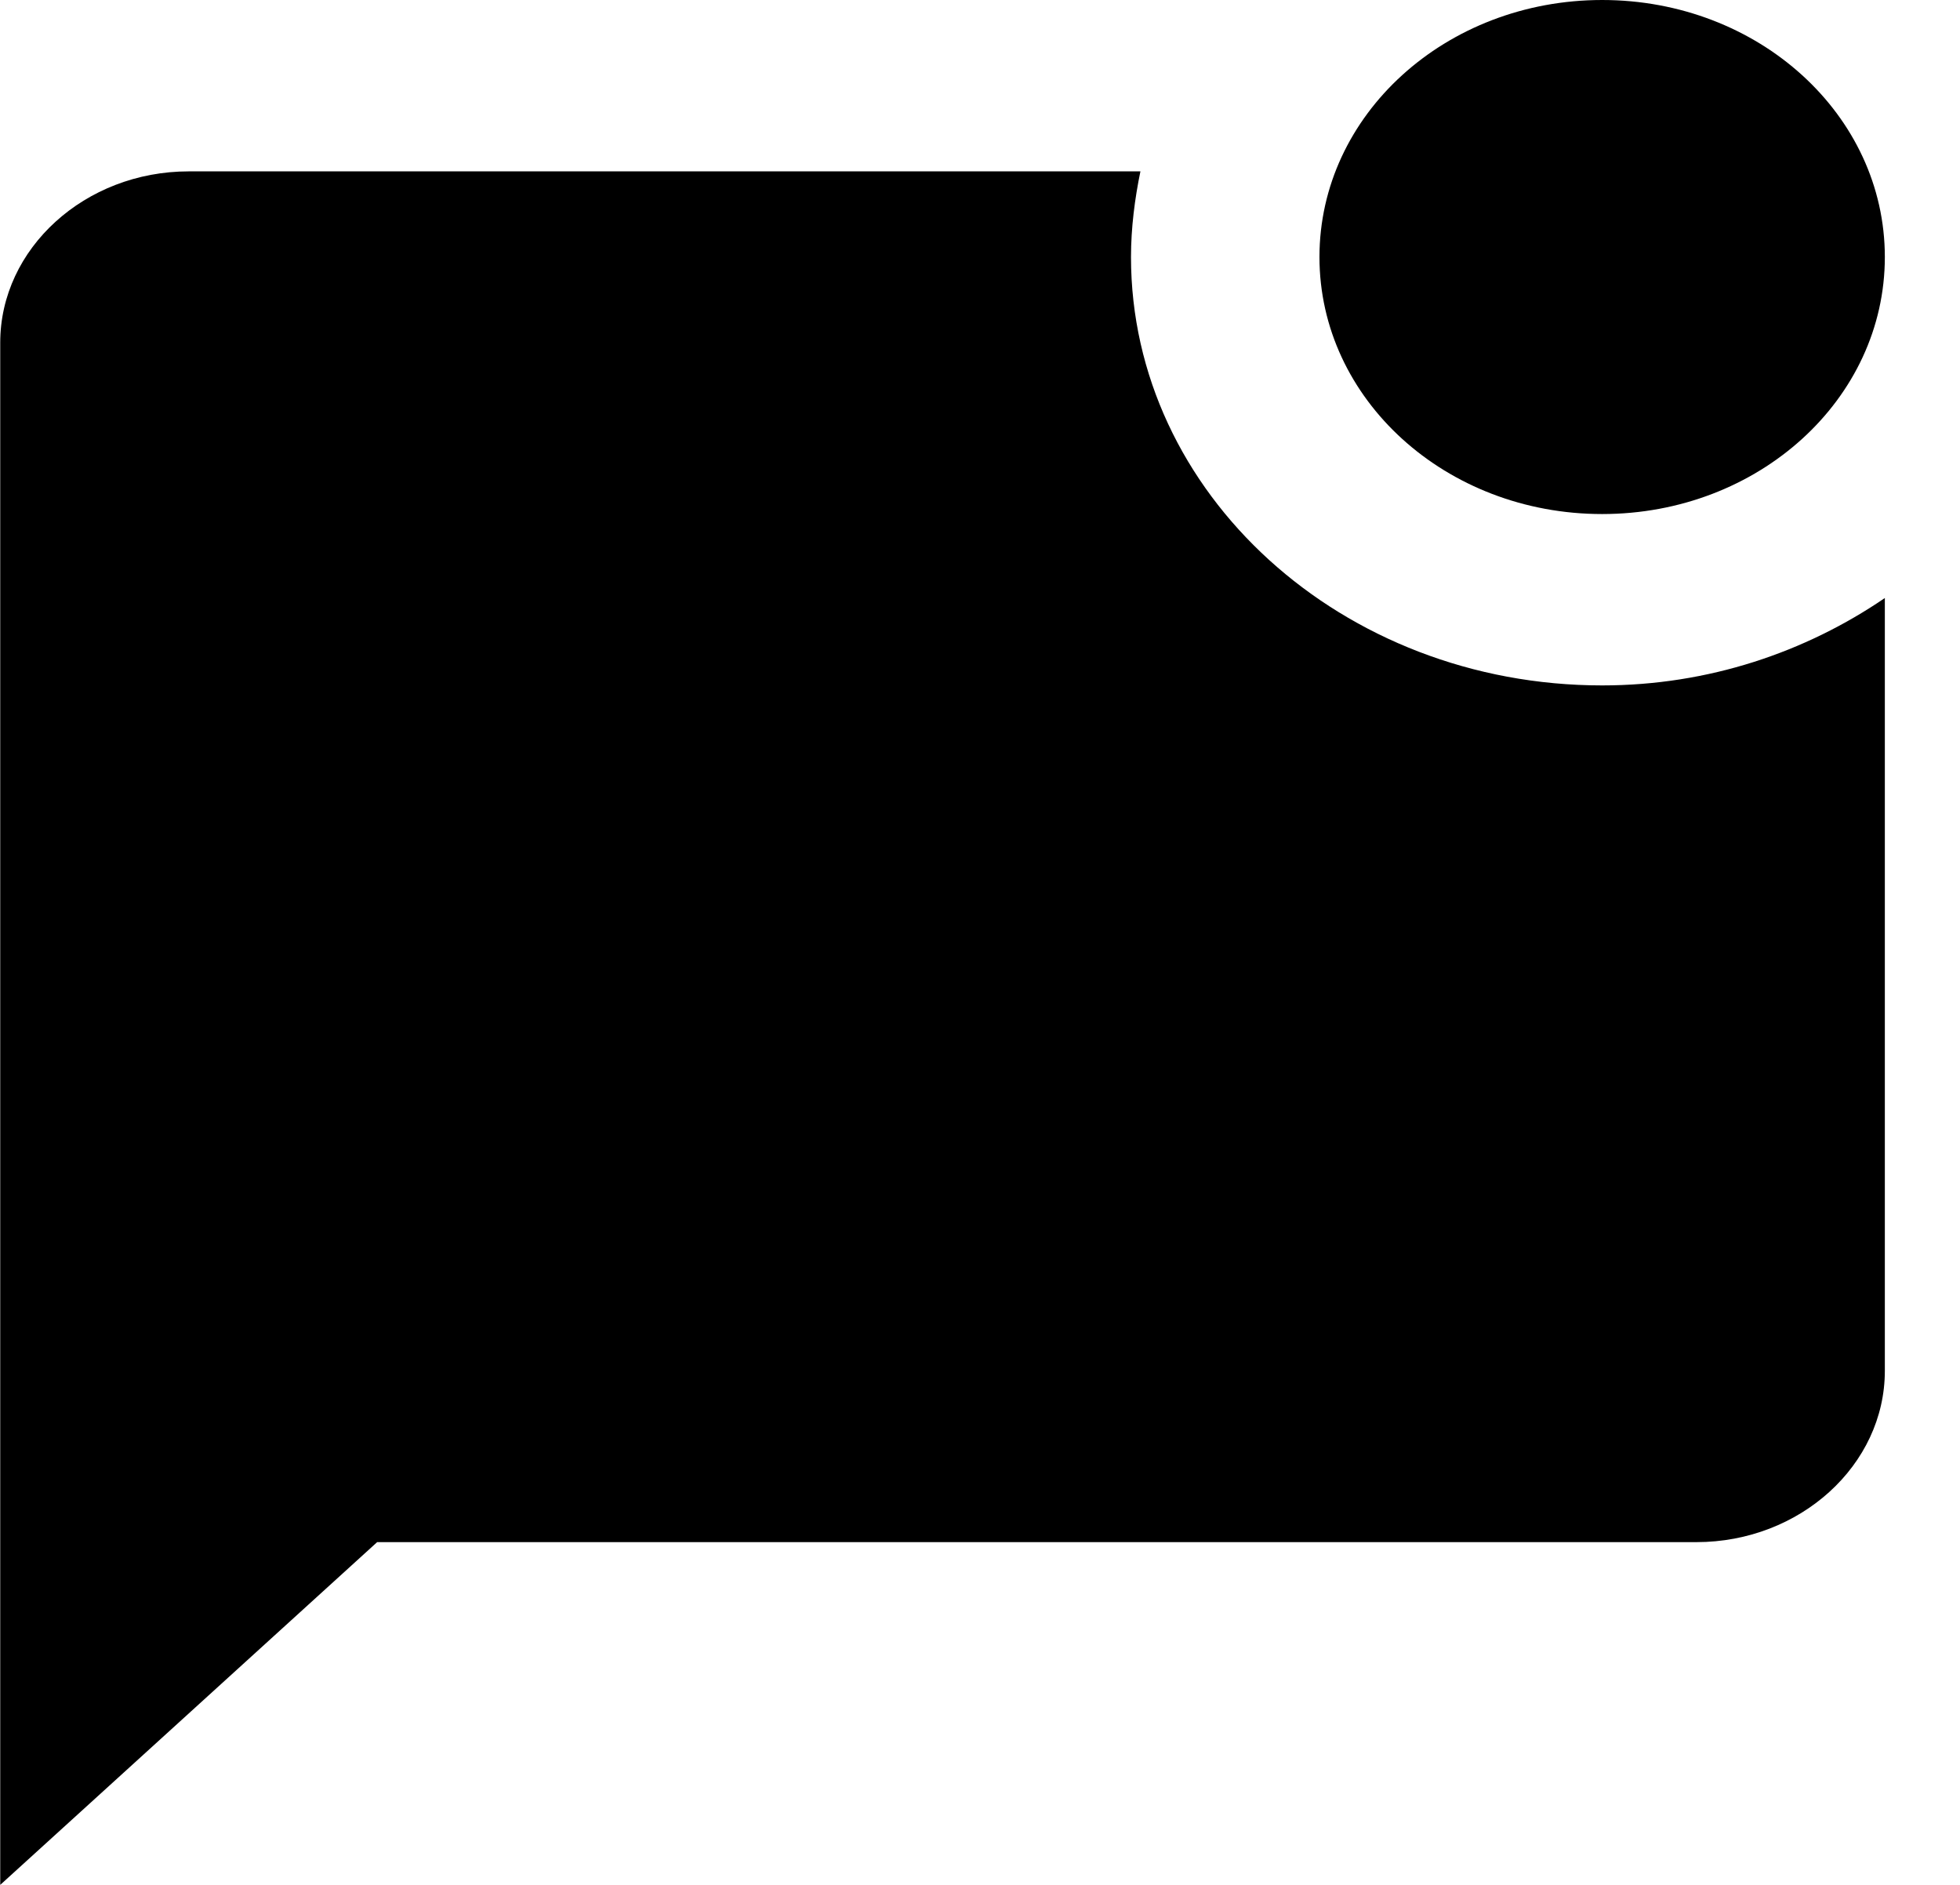
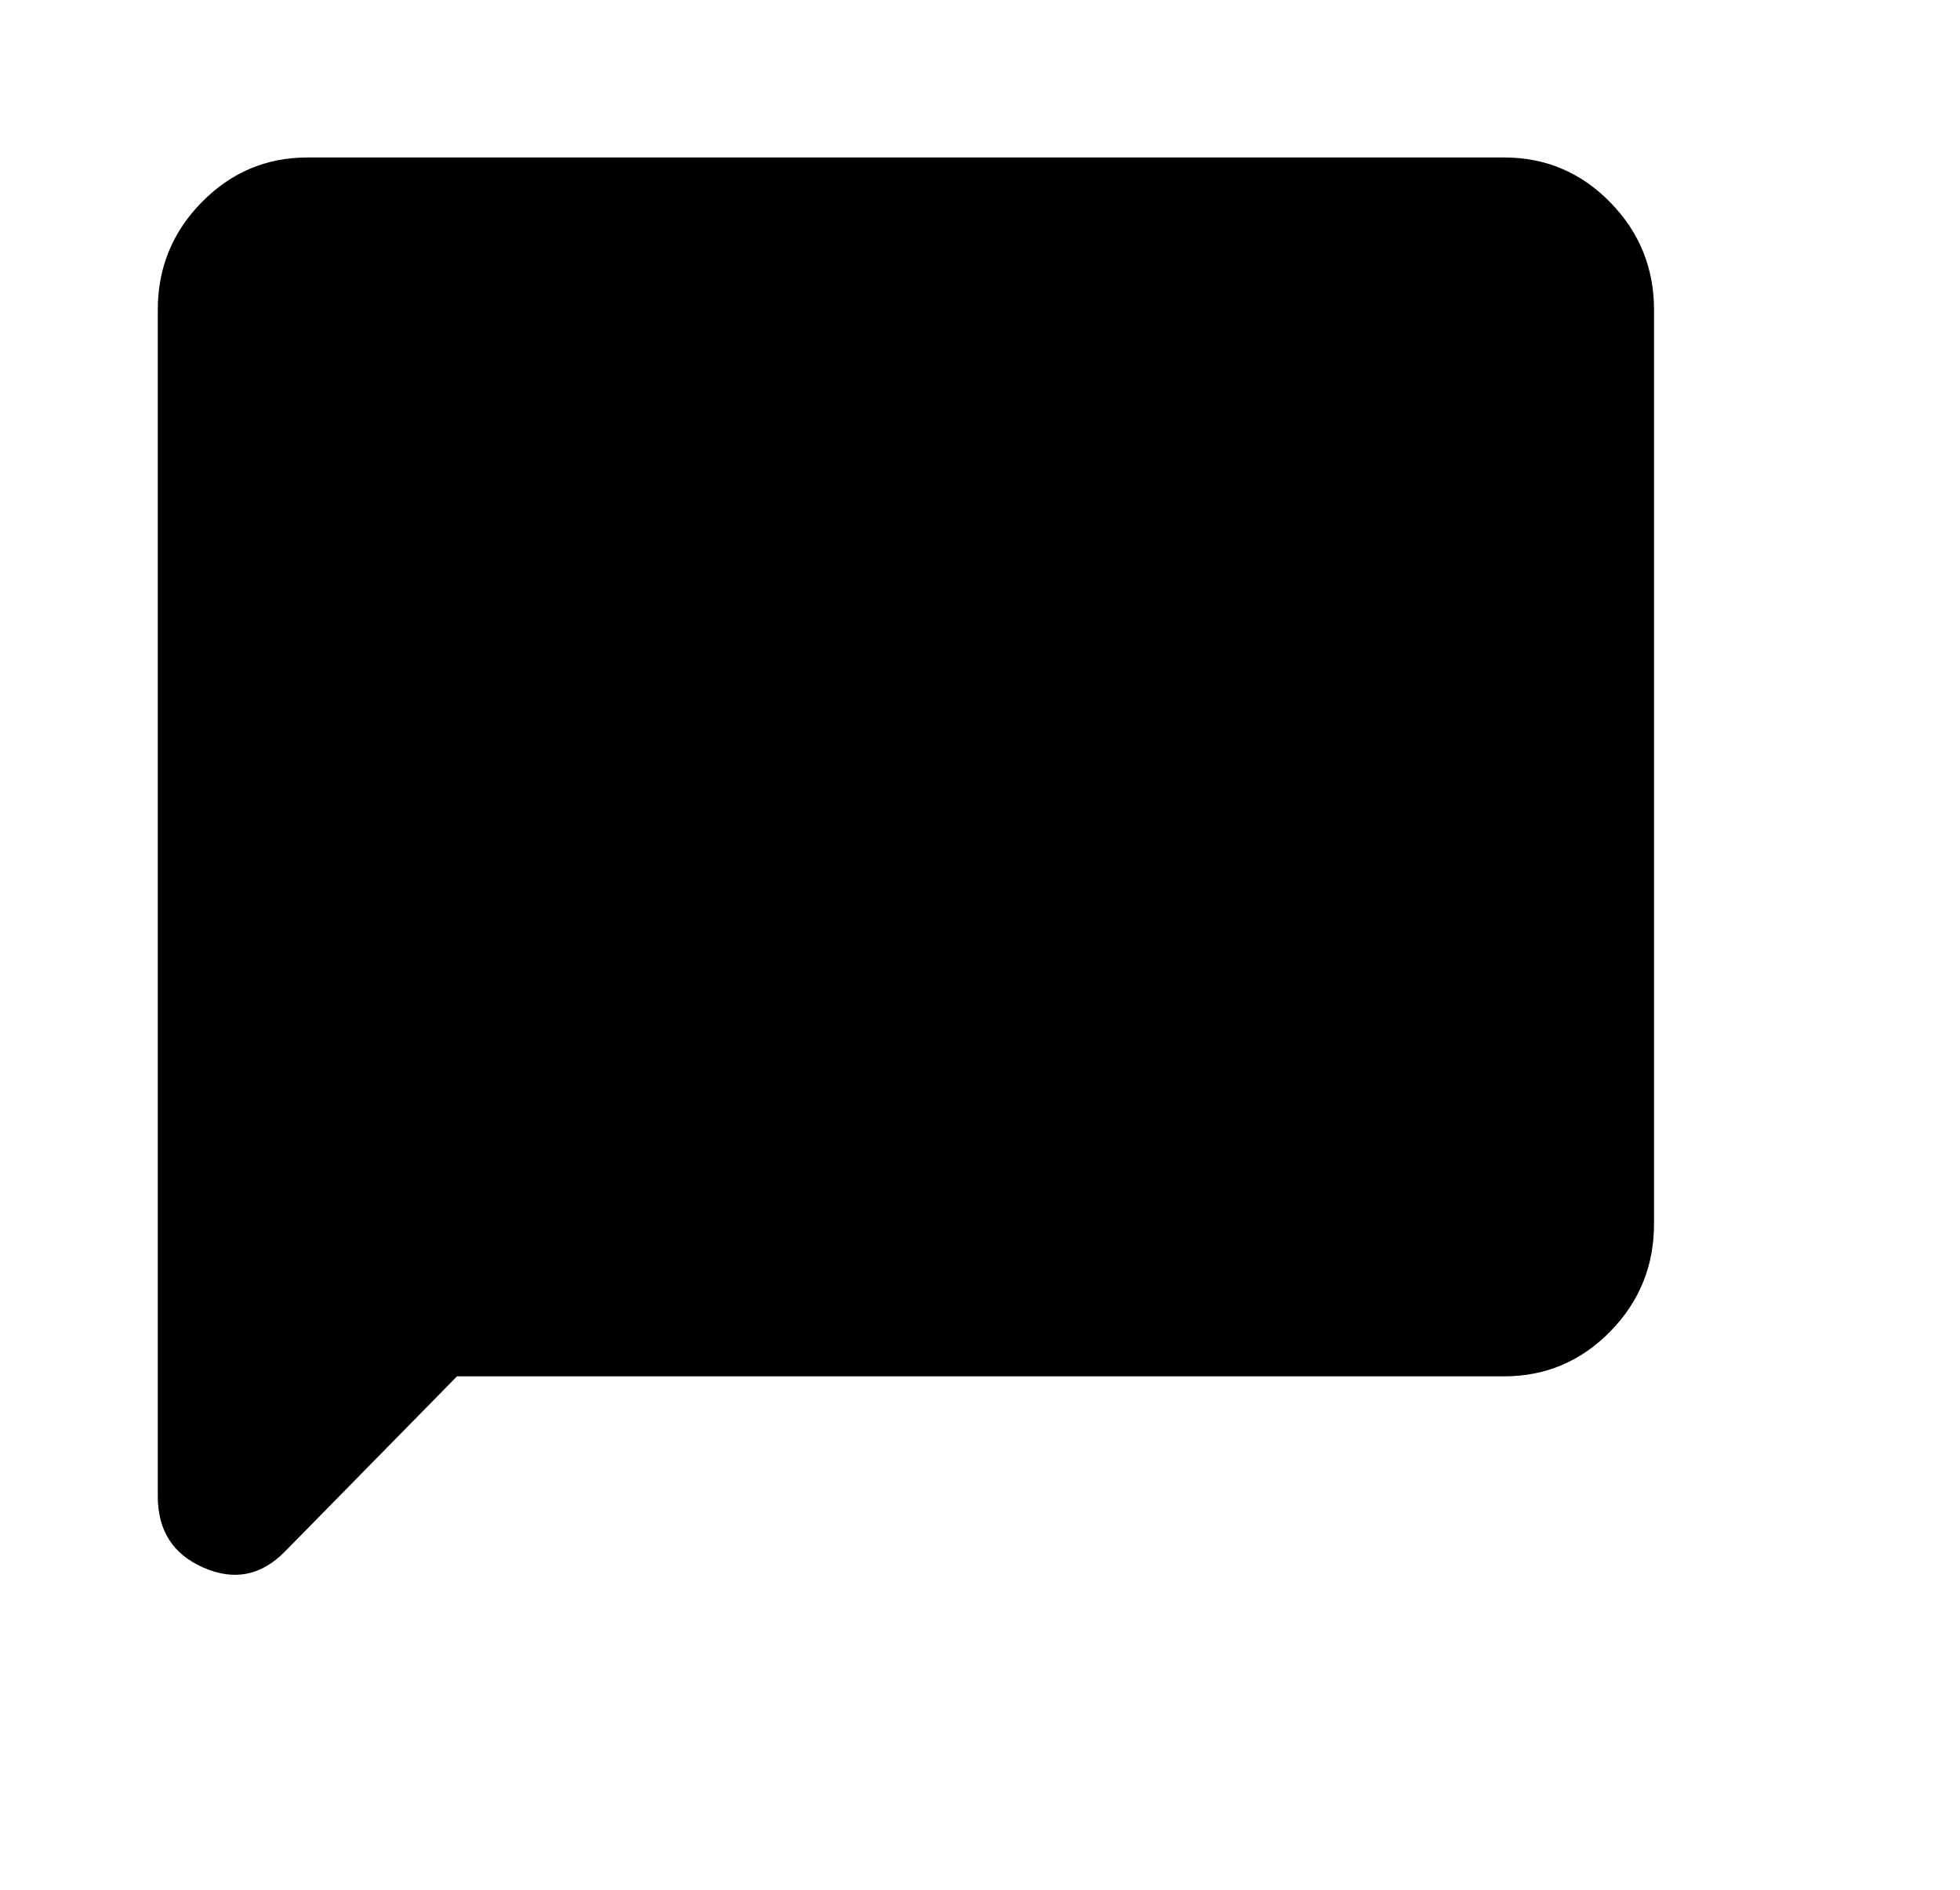
- <svg xmlns="http://www.w3.org/2000/svg" width="26" height="25" viewBox="0 0 26 25" fill="none">
-   <path d="M25.003 7.932V18.182C25.003 19.432 23.878 20.454 22.503 20.454H5.003L0.003 25V4.545C0.003 3.295 1.128 2.273 2.503 2.273H15.128C15.053 2.636 15.003 3.023 15.003 3.409C15.003 6.545 17.803 9.091 21.253 9.091C22.666 9.091 23.953 8.648 25.003 7.932ZM17.503 3.409C17.503 5.295 19.178 6.818 21.253 6.818C23.328 6.818 25.003 5.295 25.003 3.409C25.003 1.523 23.328 0 21.253 0C19.178 0 17.503 1.523 17.503 3.409Z" fill="black" />
+ <svg xmlns="http://www.w3.org/2000/svg" width="28" height="27" viewBox="0 0 28 27" fill="none">
+   <path d="M2.254 21.378V4.427C2.254 3.828 2.463 3.316 2.882 2.889C3.301 2.463 3.804 2.25 4.391 2.25H21.491C22.079 2.25 22.583 2.463 23.002 2.889C23.42 3.316 23.629 3.828 23.629 4.427V17.487C23.629 18.086 23.42 18.599 23.002 19.025C22.583 19.451 22.079 19.664 21.491 19.664H6.529L4.071 22.167C3.732 22.512 3.345 22.589 2.908 22.398C2.472 22.208 2.254 21.868 2.254 21.378Z" fill="black" />
</svg>
